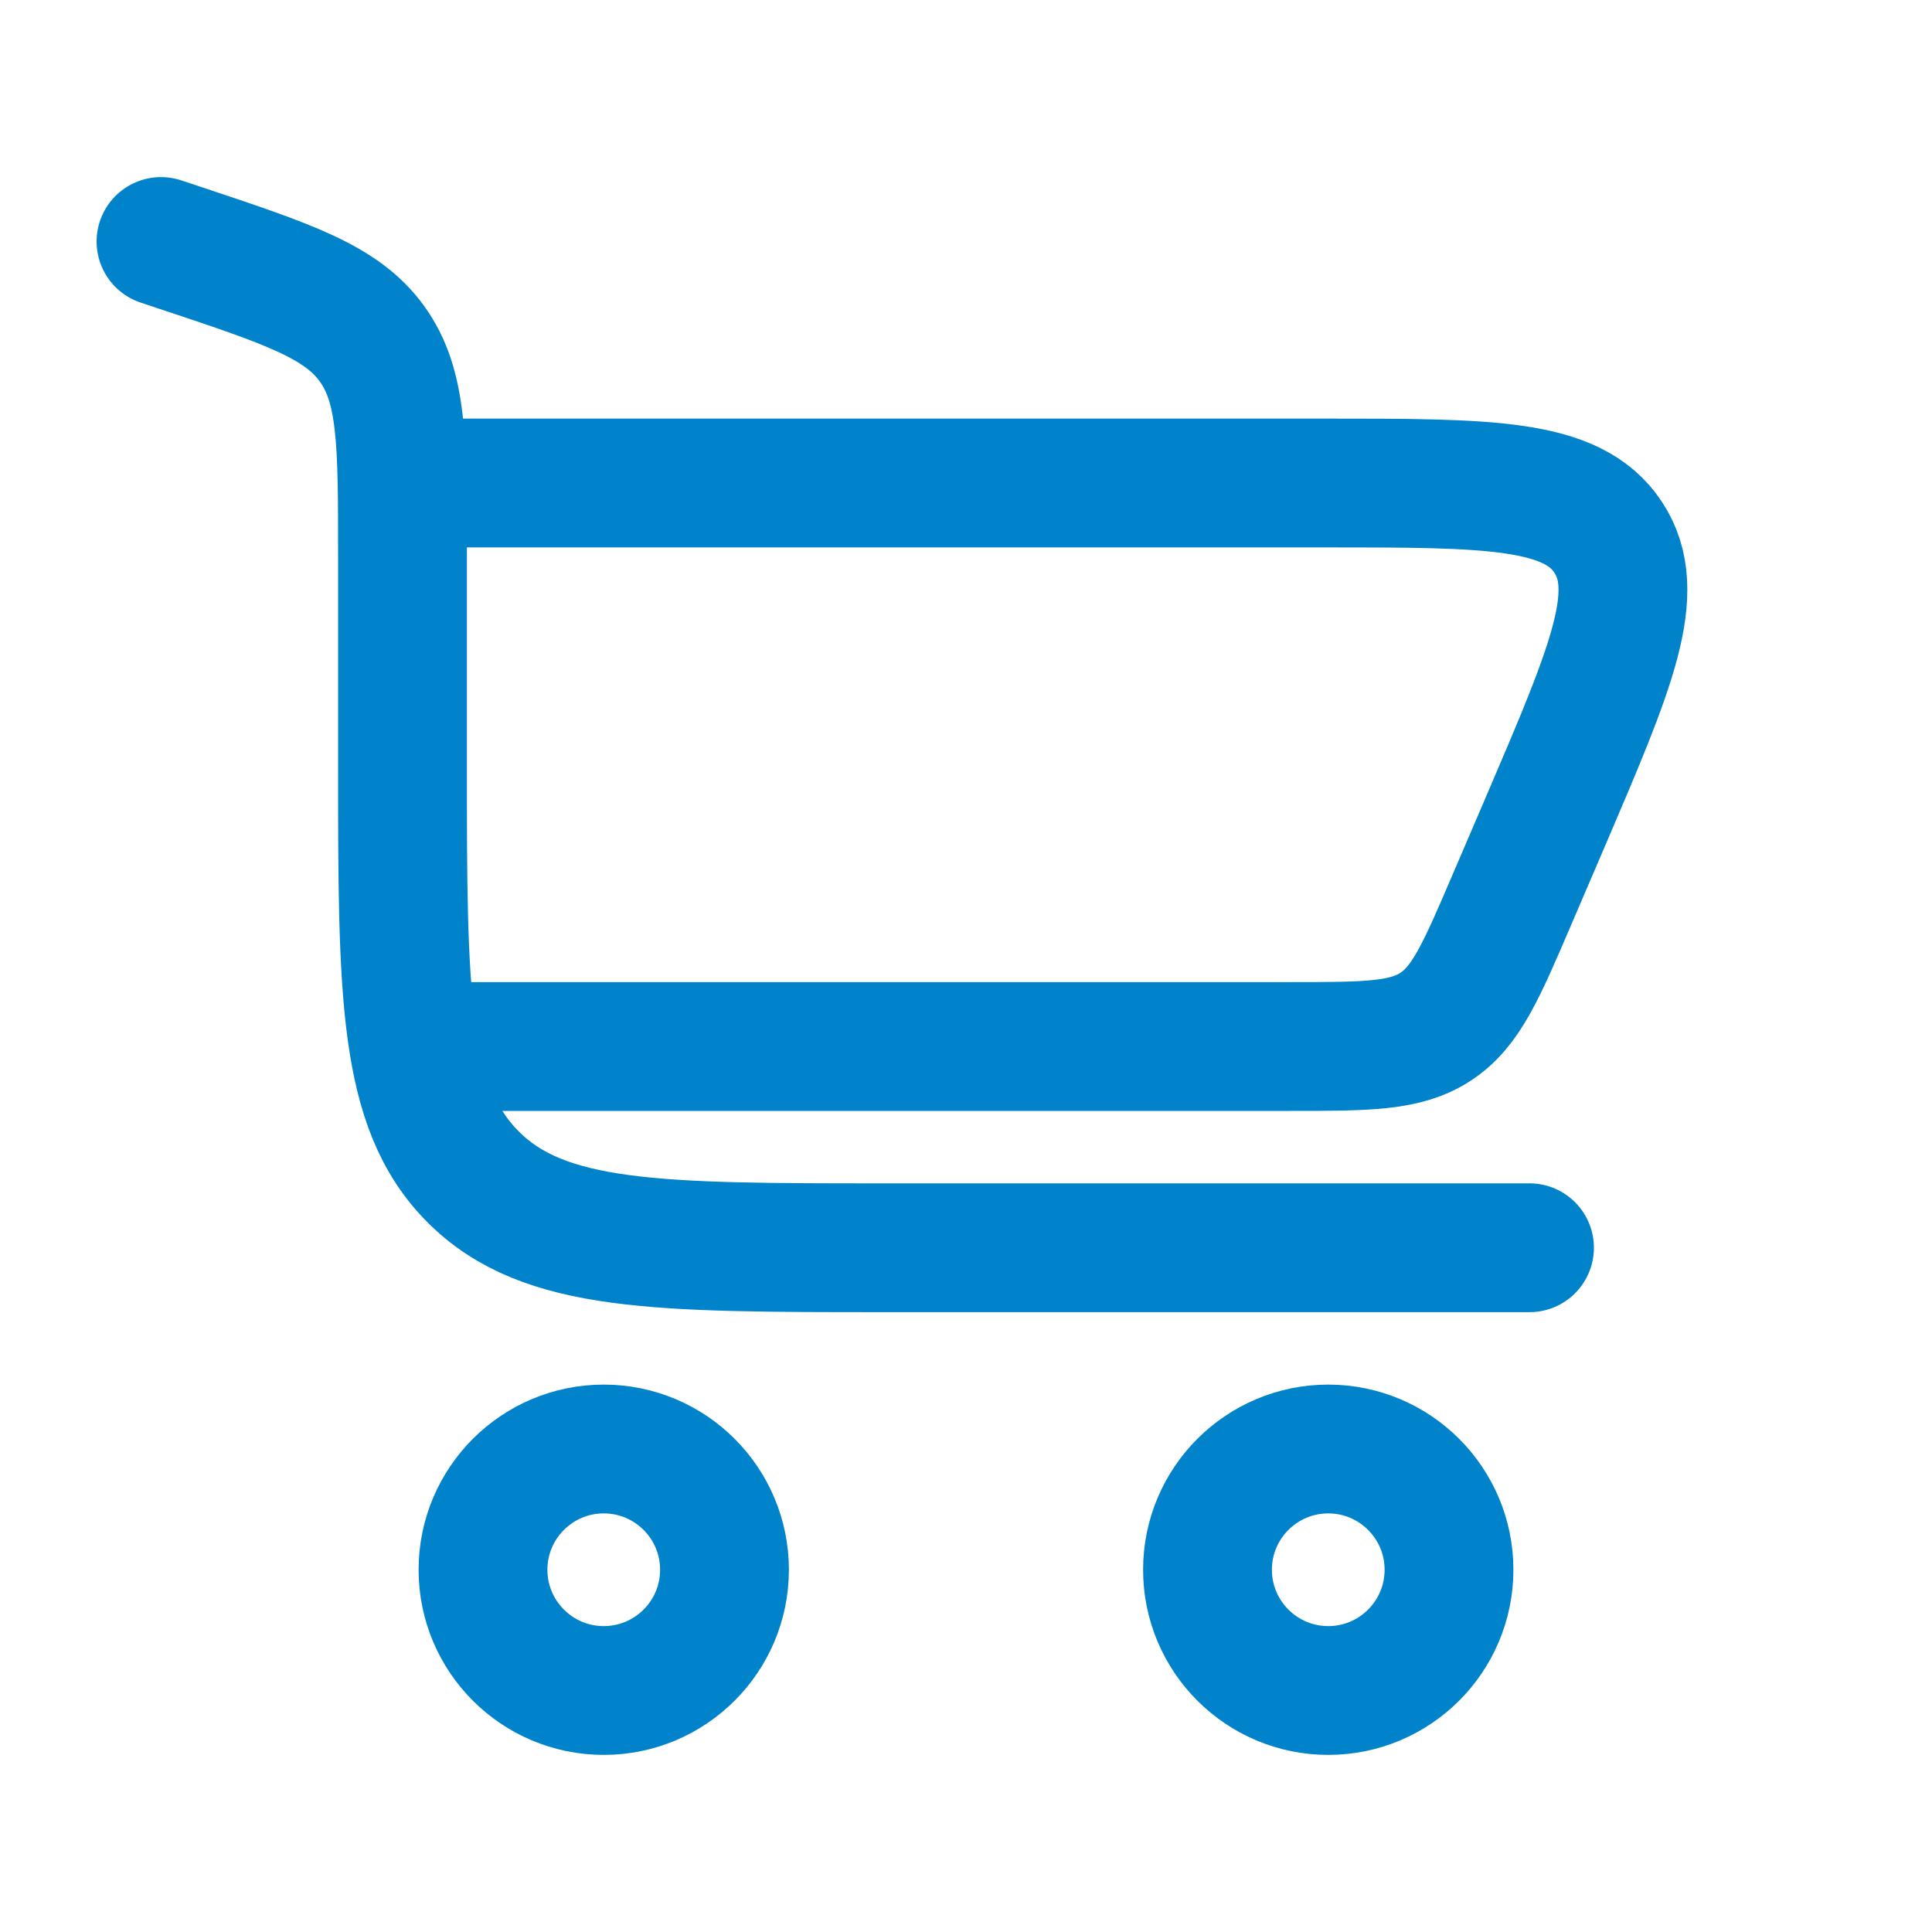
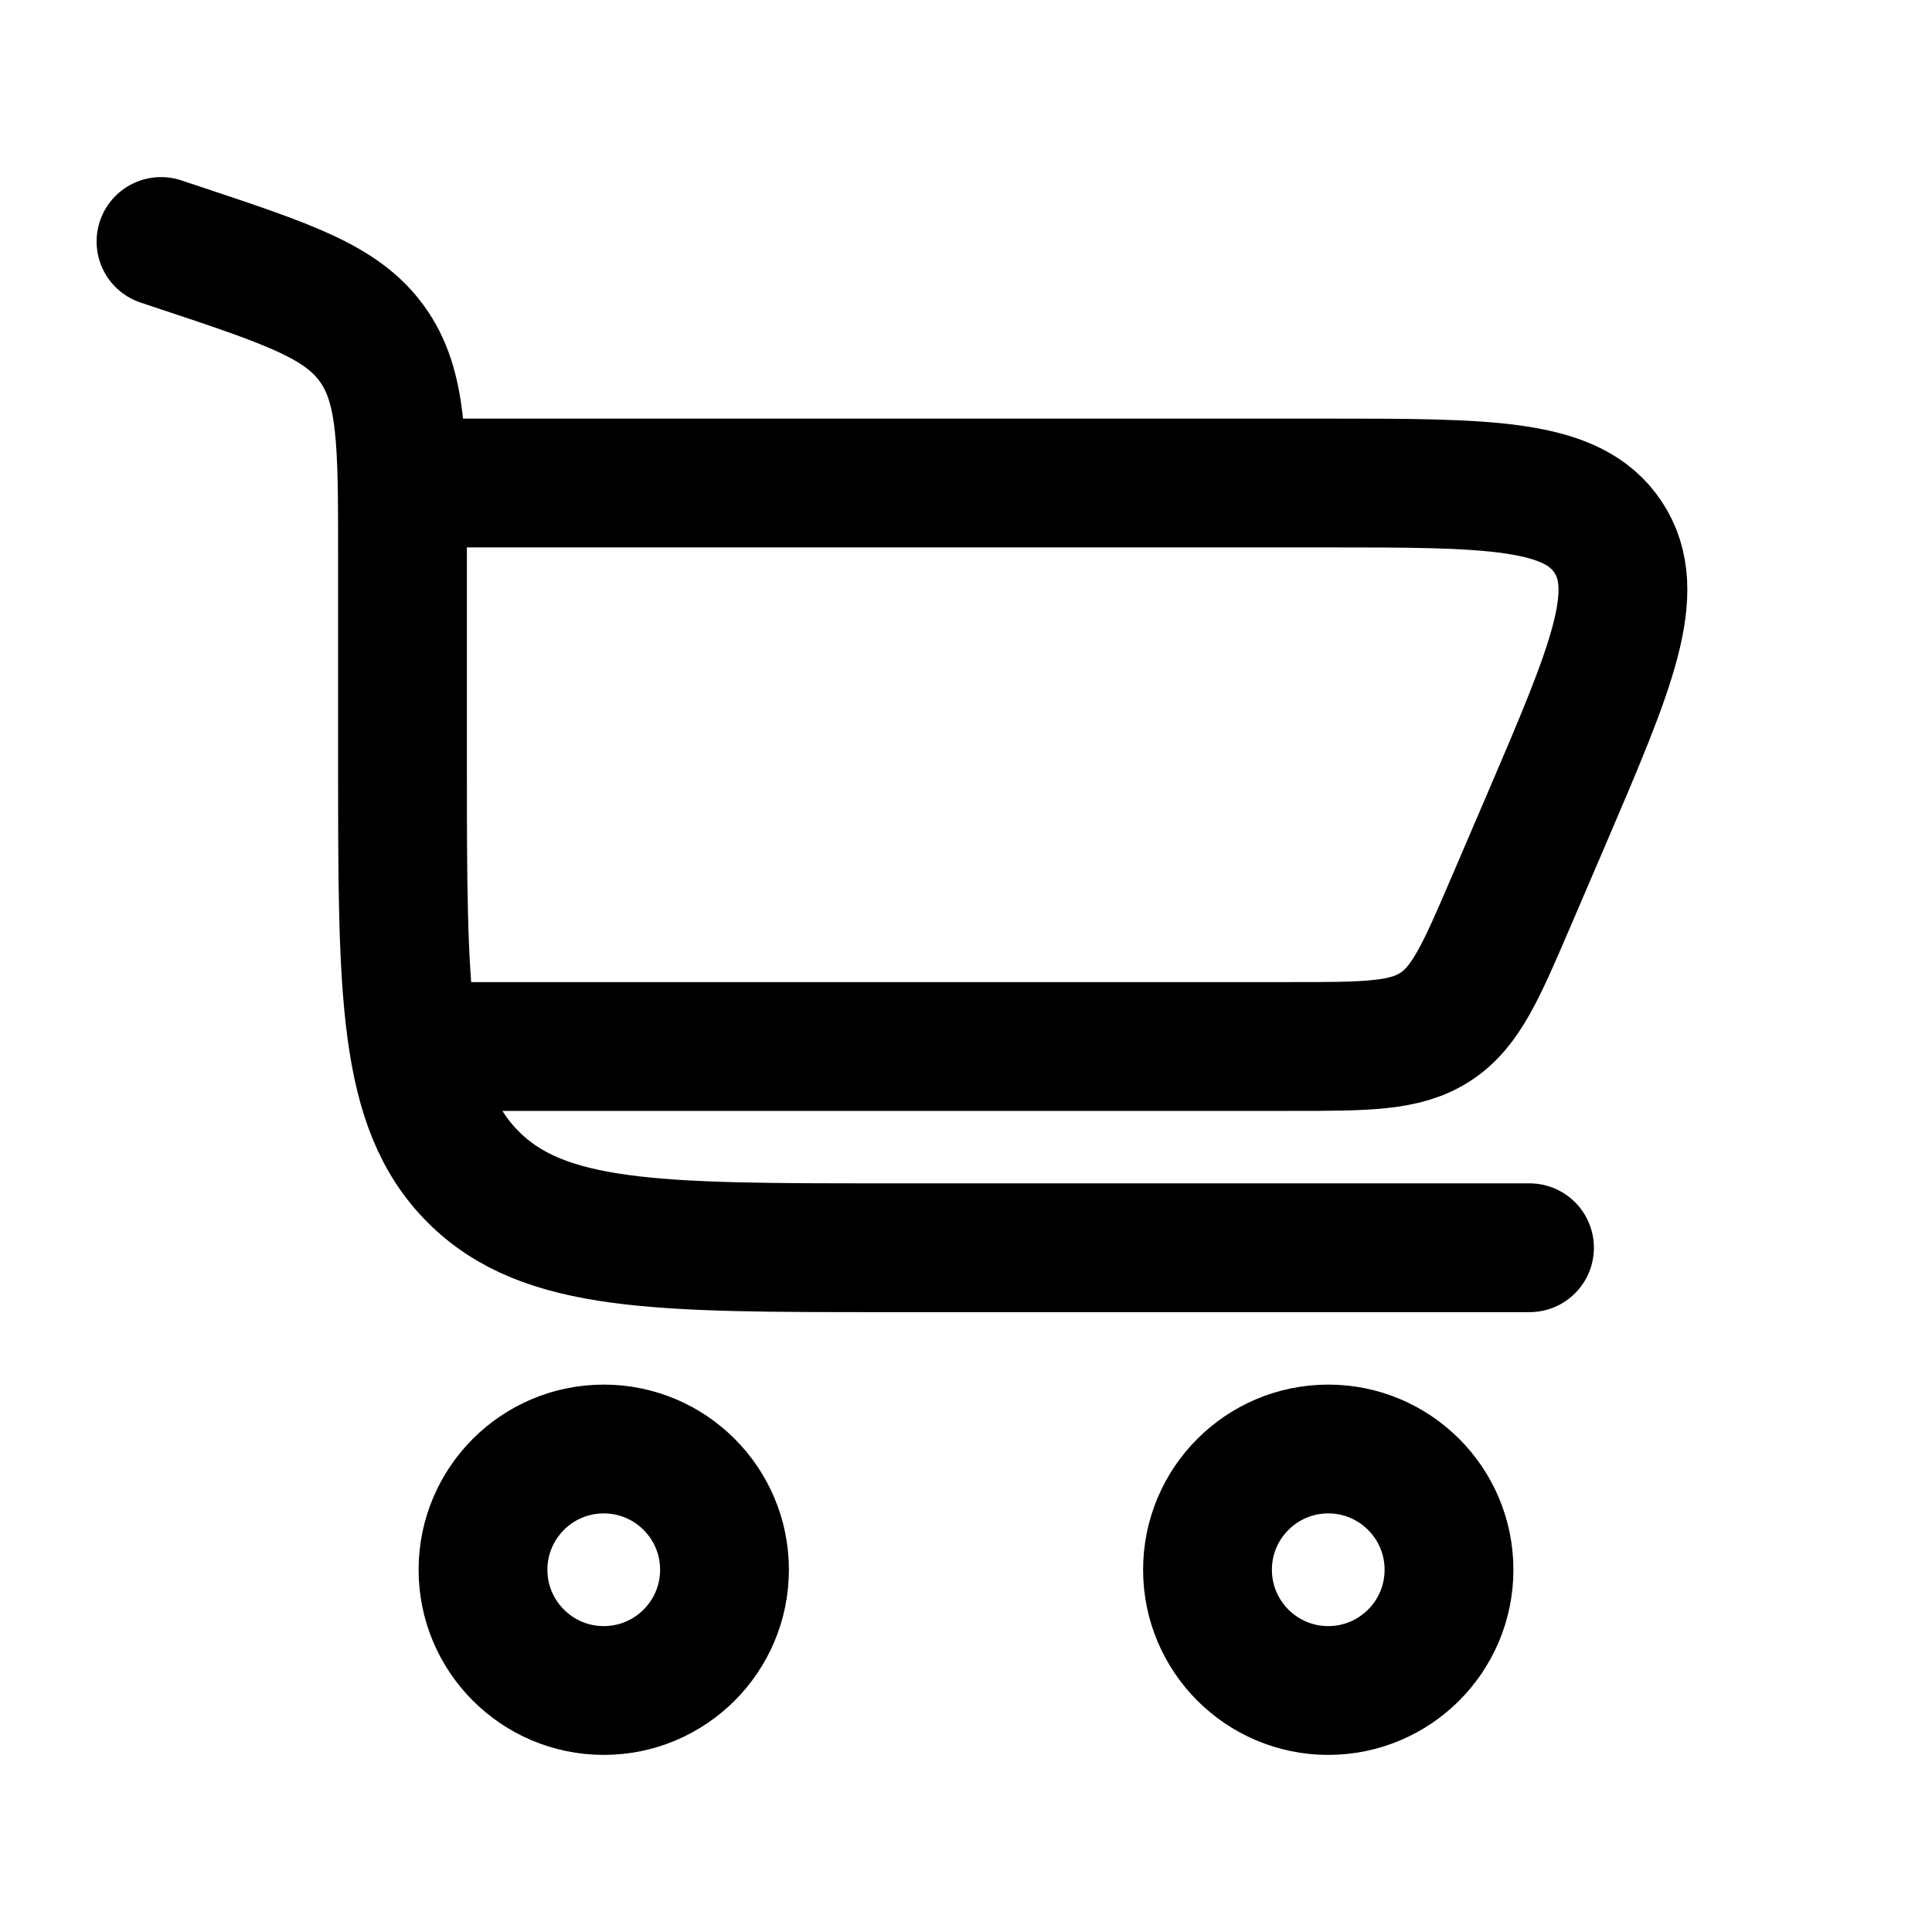
<svg xmlns="http://www.w3.org/2000/svg" viewBox="0 0 24 24" fill="none">
-   <path d="M2 3L2.265 3.088C3.585 3.528 4.245 3.748 4.622 4.272C5 4.796 5 5.492 5 6.883V9.5C5 12.328 5 13.743 5.879 14.621C6.757 15.5 8.172 15.5 11 15.5H19" stroke="#0083CA" stroke-width="1.6" stroke-linecap="round" />
-   <path d="M7.5 18C8.328 18 9 18.672 9 19.5C9 20.328 8.328 21 7.5 21C6.672 21 6 20.328 6 19.5C6 18.672 6.672 18 7.5 18Z" stroke="#0083CA" stroke-width="1.6" />
-   <path d="M16.5 18C17.328 18 18 18.672 18 19.5C18 20.328 17.328 21 16.5 21C15.672 21 15 20.328 15 19.5C15 18.672 15.672 18 16.5 18Z" stroke="#0083CA" stroke-width="1.6" />
-   <path d="M5 6H16.45C18.505 6 19.533 6 19.977 6.674C20.422 7.349 20.017 8.293 19.208 10.182L18.779 11.182C18.401 12.064 18.212 12.505 17.837 12.752C17.461 13 16.981 13 16.022 13H5" stroke="#0083CA" stroke-width="1.6" />
+   <path d="M2 3L2.265 3.088C3.585 3.528 4.245 3.748 4.622 4.272C5 4.796 5 5.492 5 6.883V9.5C5 12.328 5 13.743 5.879 14.621C6.757 15.5 8.172 15.5 11 15.5H19" stroke="currentColor" stroke-width="1.6" stroke-linecap="round" />
+   <path d="M7.5 18C8.328 18 9 18.672 9 19.5C9 20.328 8.328 21 7.5 21C6.672 21 6 20.328 6 19.5C6 18.672 6.672 18 7.5 18Z" stroke="currentColor" stroke-width="1.6" />
+   <path d="M16.5 18C17.328 18 18 18.672 18 19.5C18 20.328 17.328 21 16.5 21C15.672 21 15 20.328 15 19.5C15 18.672 15.672 18 16.5 18Z" stroke="currentColor" stroke-width="1.6" />
+   <path d="M5 6H16.45C18.505 6 19.533 6 19.977 6.674C20.422 7.349 20.017 8.293 19.208 10.182L18.779 11.182C18.401 12.064 18.212 12.505 17.837 12.752C17.461 13 16.981 13 16.022 13H5" stroke="currentColor" stroke-width="1.6" />
</svg>
